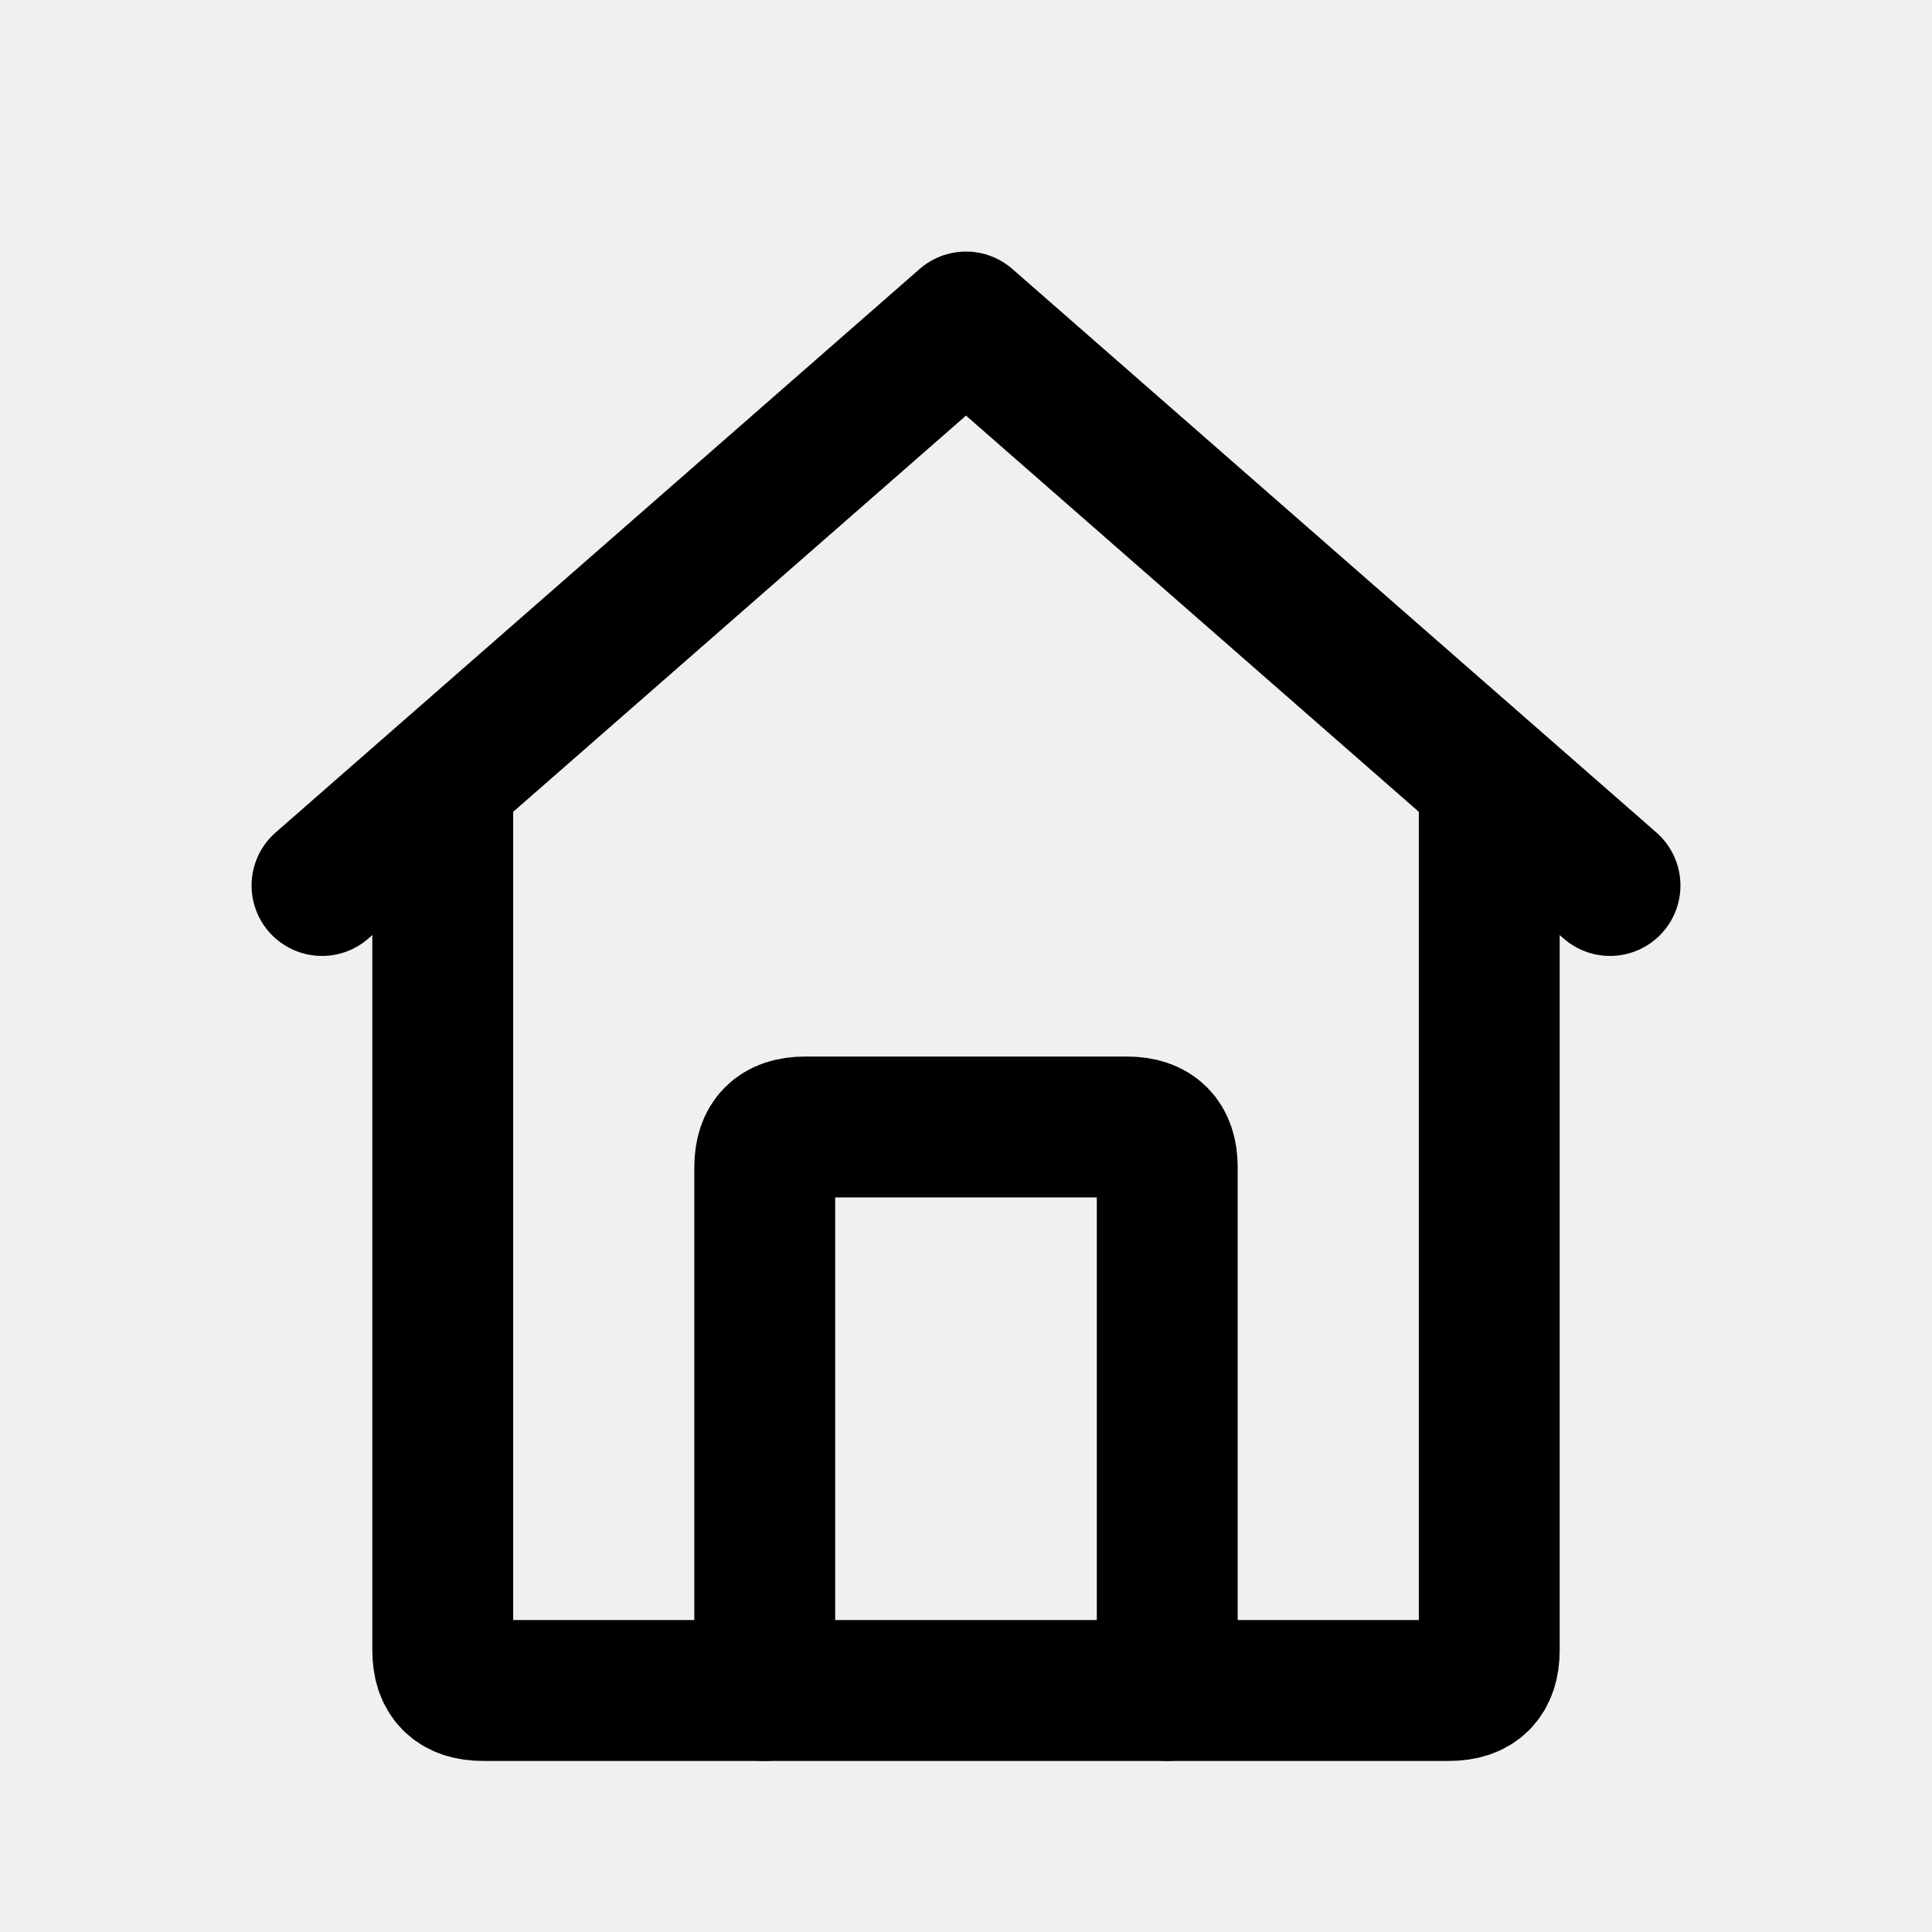
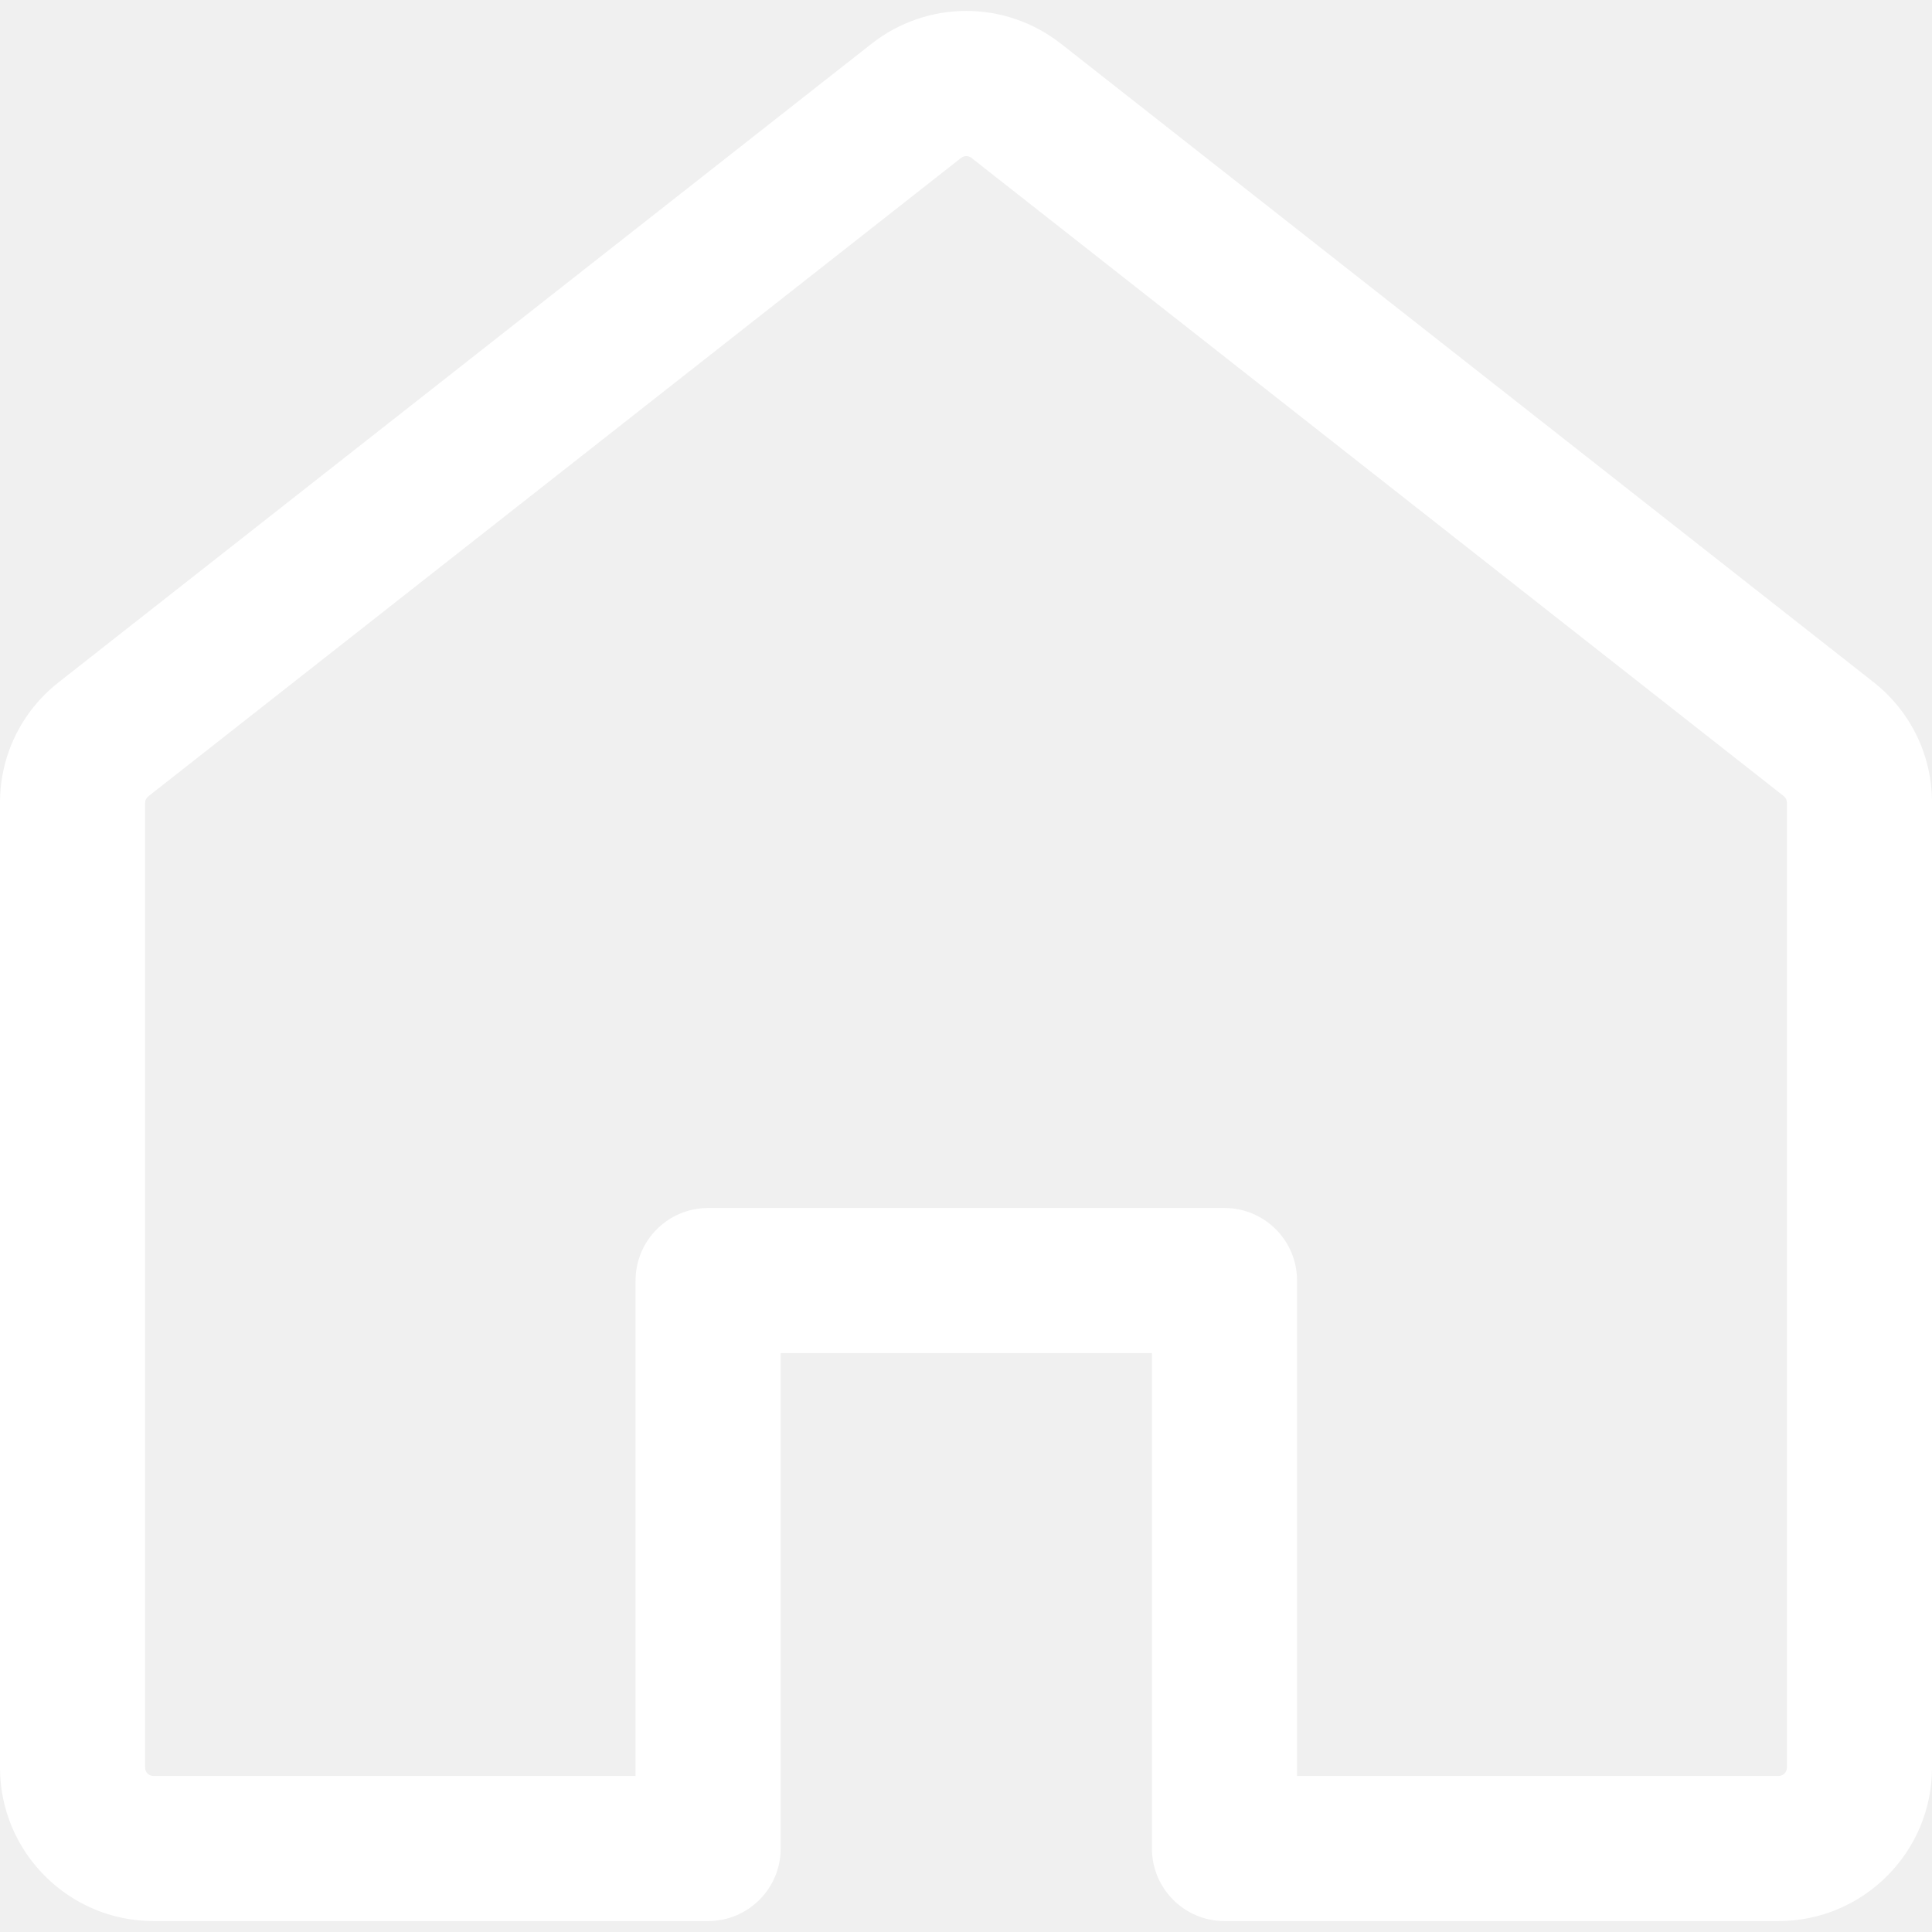
- <svg xmlns="http://www.w3.org/2000/svg" width="26" height="26" viewBox="0 0 24 24">
-   <g stroke="#000000" stroke-width="1.75" stroke-linecap="round" stroke-linejoin="round" fill="none">
-     <path d="M4 11 L12 4 L20 11" />
-     <path d="M5.5 10 L5.5 20.5 Q5.5 21 6 21 L18 21 Q18.5 21 18.5 20.5 L18.5 10" />
-     <path d="M9.5 21 L9.5 14.5 Q9.5 14 10 14 L14 14 Q14.5 14 14.5 14.5 L14.5 21" />
-   </g>
+ <svg xmlns="http://www.w3.org/2000/svg" id="a" width="26" height="26" viewBox="0 0 512 512">
+   <path d="m496.463,180.74L281.201,11.614h-.007C266.413-.007,245.748-.003,230.952,11.61L15.551,180.806C5.669,188.564-.005,200.222-.005,212.788v255.649c0,22.424,18.243,40.663,40.667,40.663h147c10.615,0,19.227-8.605,19.227-19.224v-131.297h98.384v131.297c0,10.619,8.612,19.224,19.227,19.224h146.839c22.423,0,40.667-18.24,40.667-40.663v-255.723c0-12.555-5.667-24.21-15.542-31.974Zm-22.912,287.697c0,1.221-.991,2.216-2.212,2.216h-127.612v-131.297c0-10.619-8.612-19.224-19.228-19.224h-136.838c-10.615,0-19.228,8.605-19.228,19.224v131.297H40.662c-1.221,0-2.212-.994-2.212-2.216v-255.649c0-.684.307-1.319.852-1.745L254.702,41.847c.796-.635,1.926-.642,2.75,0l215.254,169.123c.53.419.845,1.071.845,1.745v255.723Z" fill="#fff" stroke-width="0" />
</svg>
